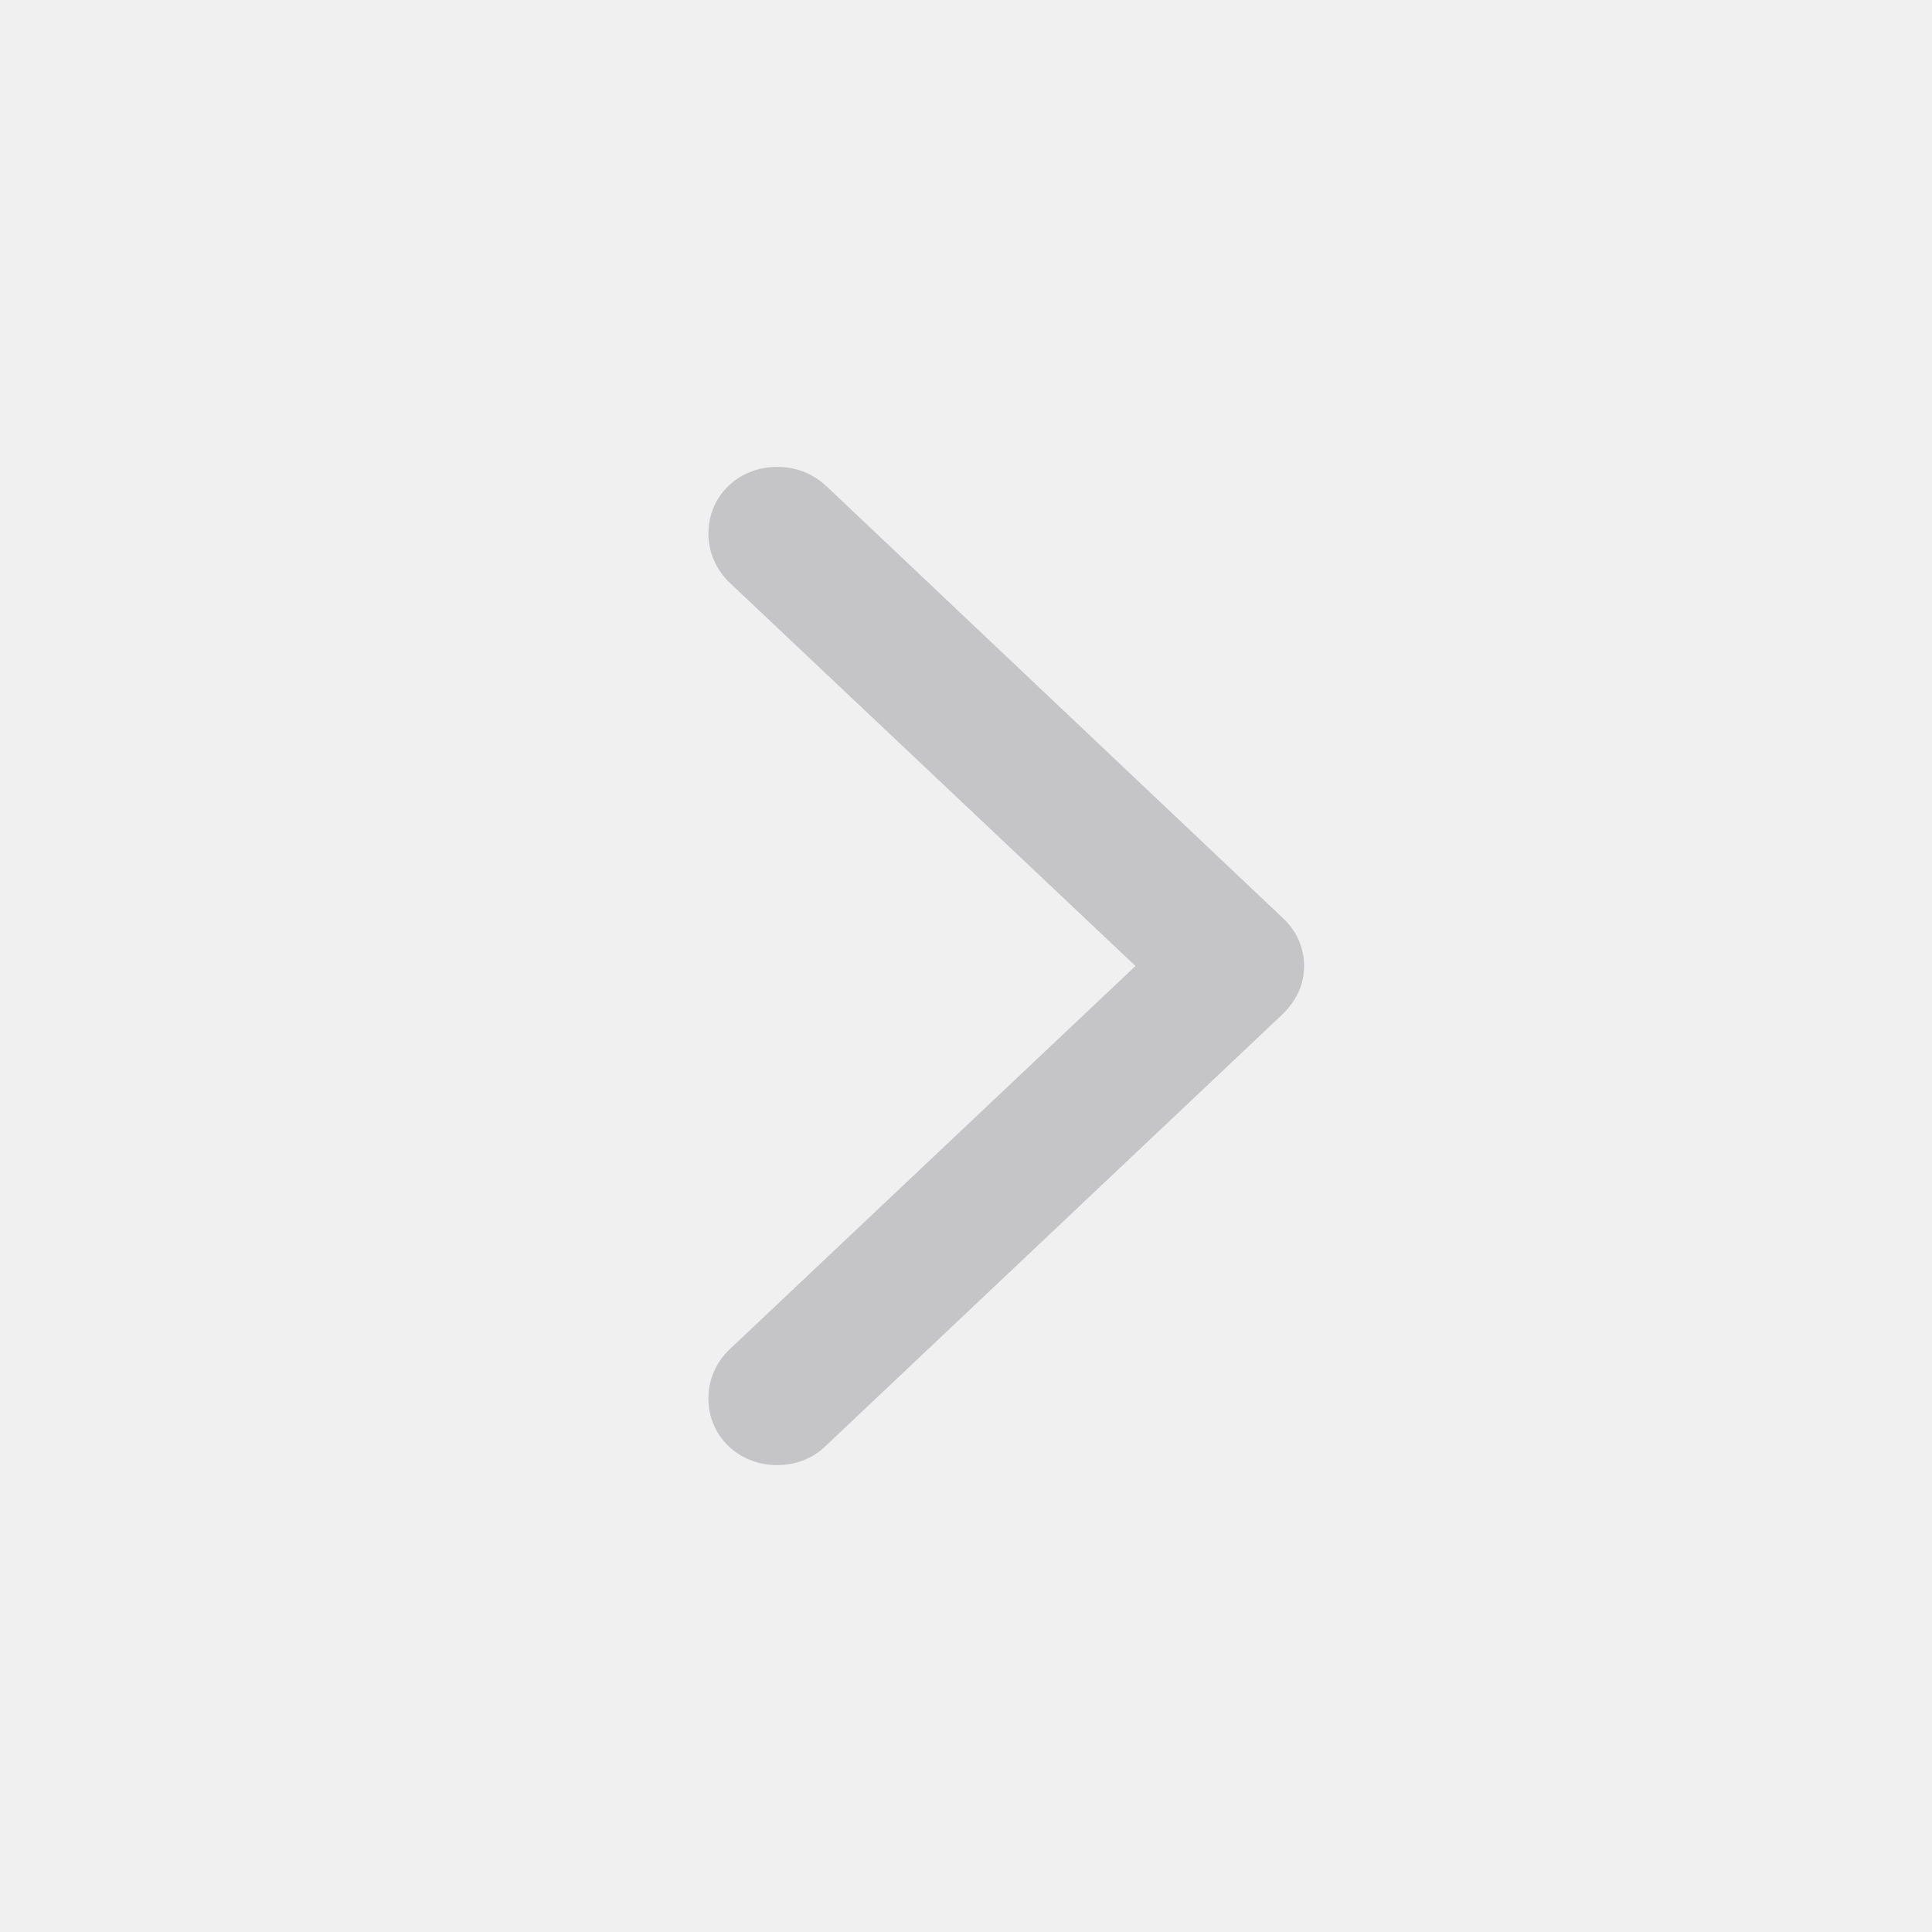
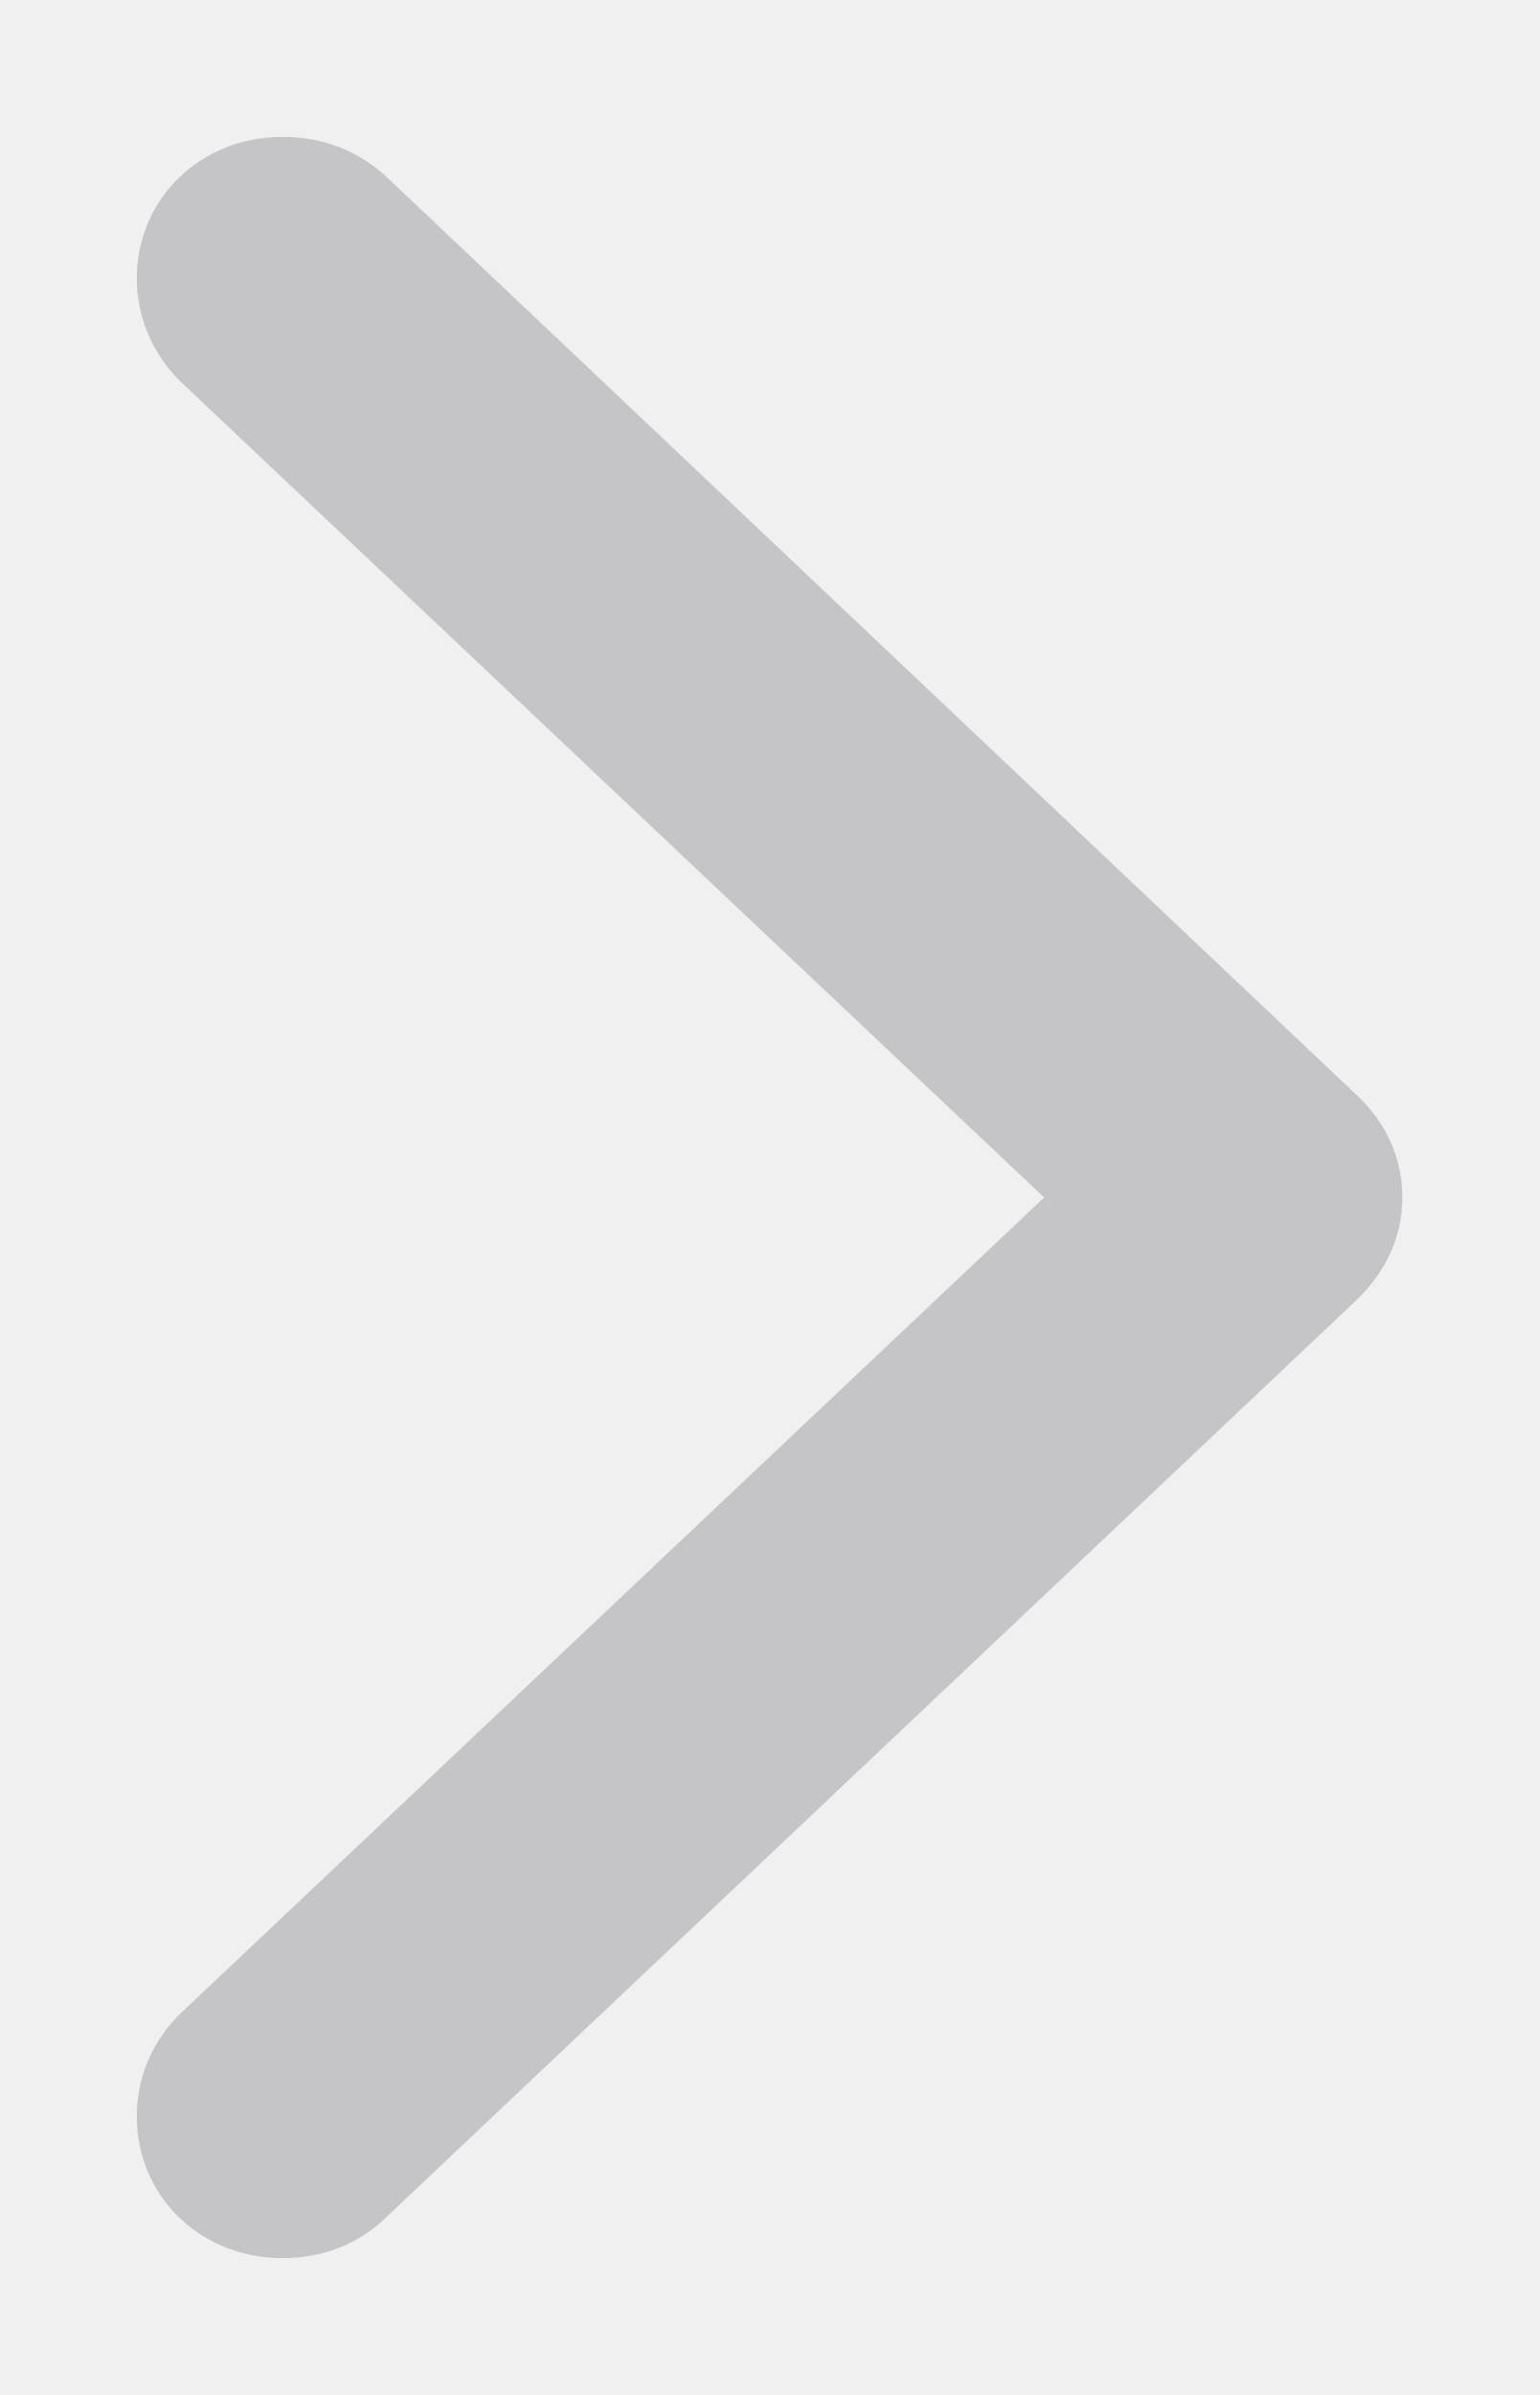
- <svg xmlns="http://www.w3.org/2000/svg" width="24" height="24" viewBox="0 0 24 24" fill="none">
-   <path d="M9.117 7.151L14.251 12L9.117 16.849L9.117 16.849L9.114 16.852C8.984 16.986 8.9 17.163 8.9 17.371C8.9 17.79 9.235 18.1 9.651 18.1C9.862 18.1 10.045 18.029 10.193 17.886C10.193 17.886 10.193 17.885 10.193 17.885L15.861 12.529L15.861 12.529L15.862 12.528C16.014 12.381 16.1 12.204 16.1 12C16.1 11.798 16.016 11.613 15.861 11.471L10.192 6.107L10.193 6.107L10.191 6.106C10.043 5.971 9.862 5.9 9.651 5.9C9.235 5.9 8.9 6.21 8.9 6.629C8.9 6.83 8.983 7.013 9.114 7.148L9.114 7.148L9.117 7.151Z" fill="#C5C5C7" stroke="#C5C5C7" stroke-width="0.2" />
+ <svg xmlns="http://www.w3.org/2000/svg" width="9" height="14" viewBox="0 0 9 14" fill="none">
+   <g clip-path="url(#clip0_127_21)">
+     <path d="M1.117 2.151L6.251 7L1.117 11.849L1.117 11.849L1.114 11.852C0.984 11.986 0.9 12.163 0.9 12.371C0.9 12.79 1.235 13.1 1.651 13.1C1.862 13.1 2.045 13.029 2.193 12.886C2.193 12.886 2.193 12.885 2.193 12.885L7.861 7.529L7.861 7.529L7.862 7.528C8.014 7.381 8.1 7.204 8.1 7C8.1 6.798 8.016 6.613 7.861 6.471L2.192 1.107L2.192 1.107L2.191 1.106C2.044 0.971 1.862 0.9 1.651 0.9C1.235 0.9 0.9 1.21 0.9 1.629C0.9 1.83 0.983 2.013 1.114 2.148L1.114 2.148L1.117 2.151Z" fill="#C5C5C7" stroke="#C5C5C7" stroke-width="0.2" />
+   </g>
+   <defs>
+     <clipPath id="clip0_127_21">
+       <rect width="9" height="14" fill="white" />
+     </clipPath>
+   </defs>
</svg>
